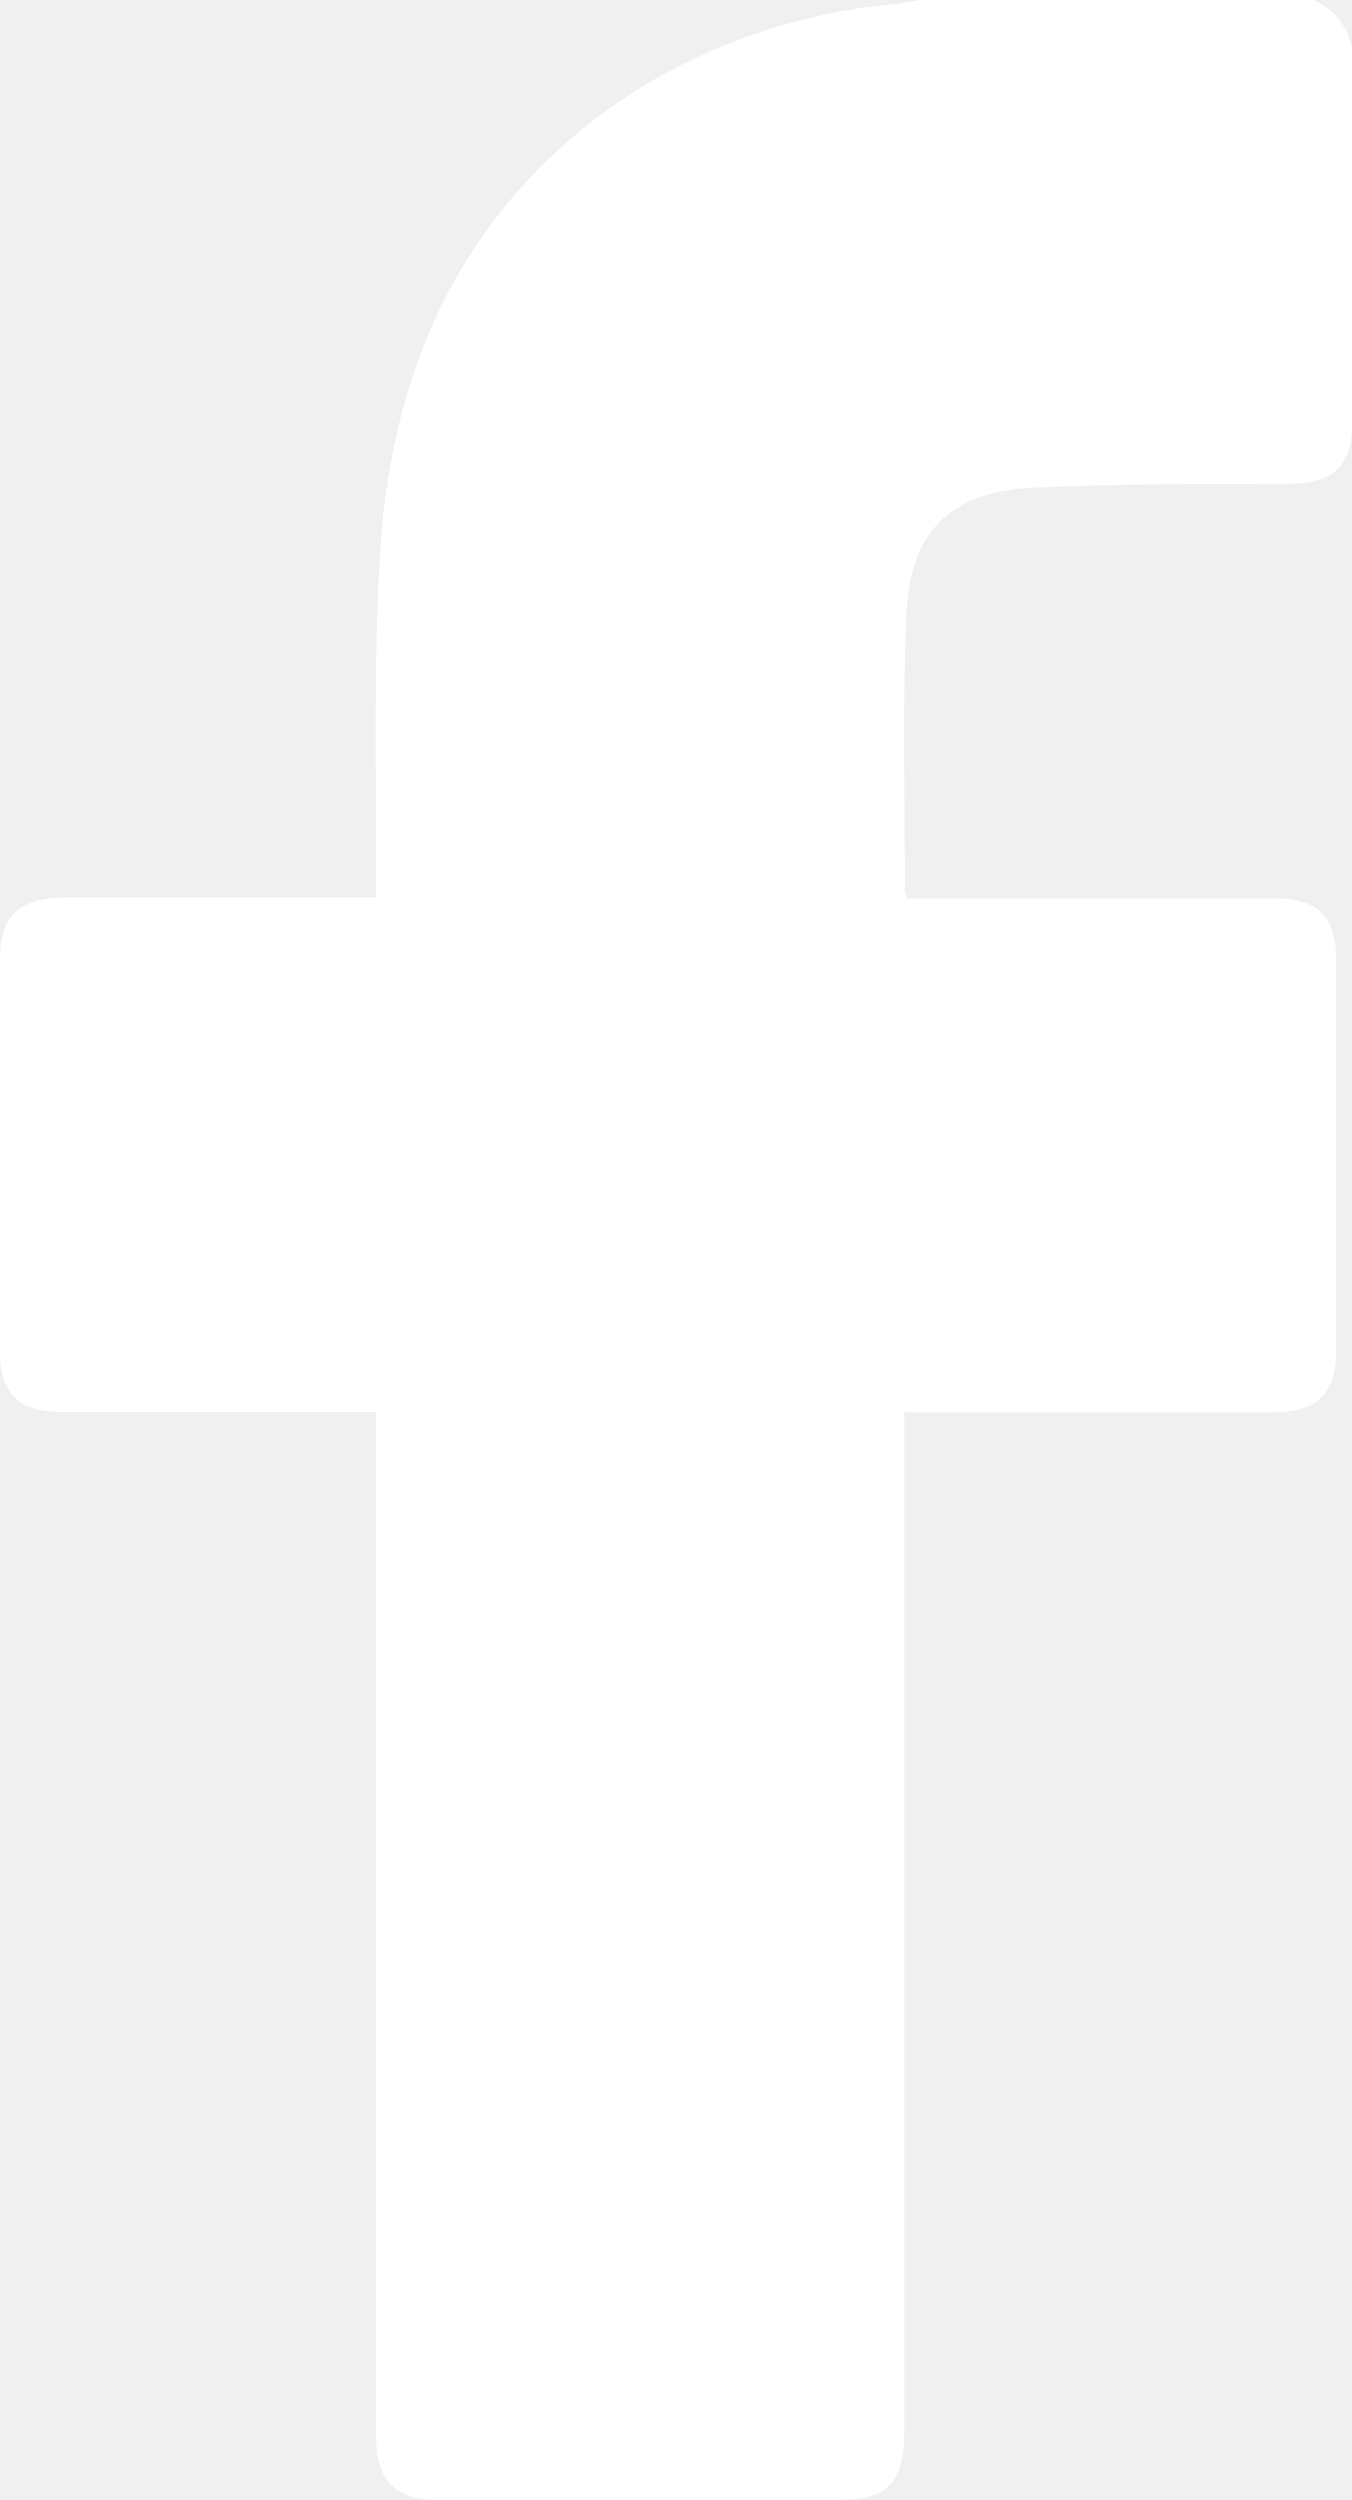
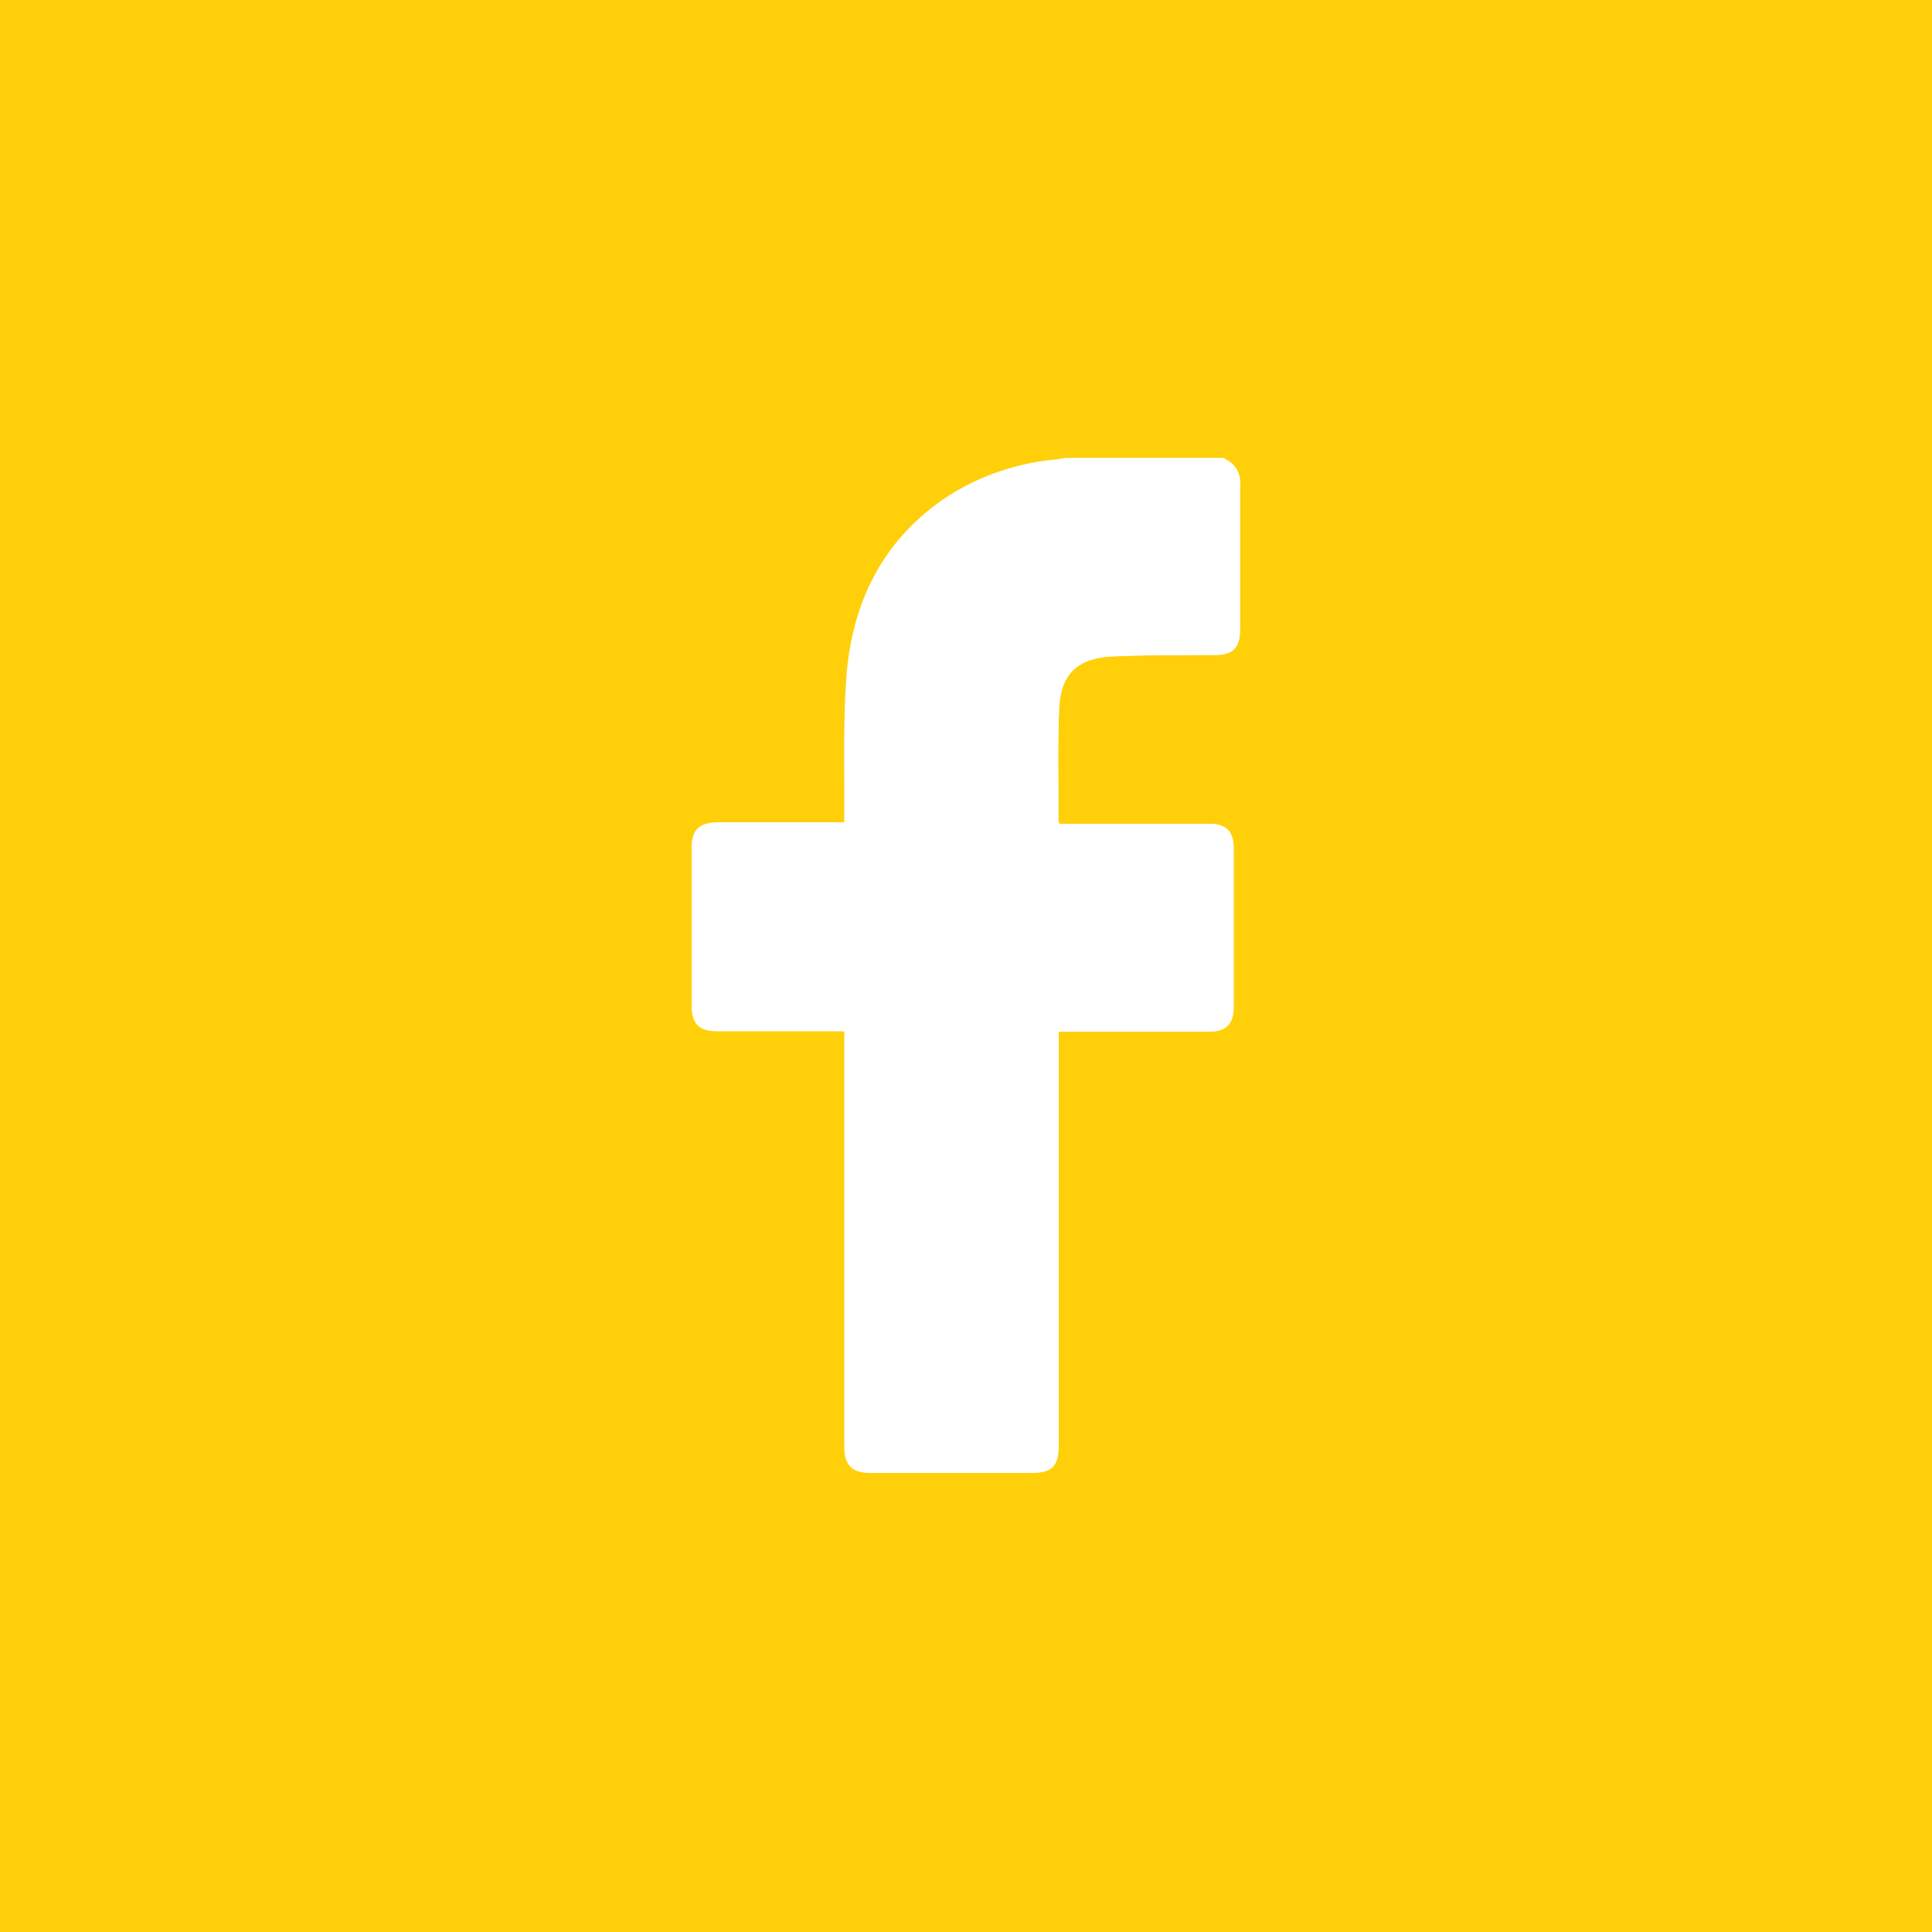
- <svg xmlns="http://www.w3.org/2000/svg" viewBox="0 0 52.13 96.42">
-   <defs>
-     <style>.cls-1{fill:#fff;}</style>
-   </defs>
-   <g id="Laag_2" data-name="Laag 2">
-     <g id="Laag_2-2" data-name="Laag 2">
-       <path class="cls-1" d="M35.54,0c-.34.05-.68.12-1,.16A22.53,22.53,0,0,0,23.88,3.91C17.92,8.05,15.17,14,14.69,21c-.29,4.19-.13,8.4-.17,12.61,0,.31,0,.63,0,1H2.39C.68,34.68,0,35.35,0,37.05q0,7.51,0,15c0,1.68.71,2.38,2.4,2.38H14.51v1.1q0,19.2,0,38.41c0,1.72.72,2.44,2.43,2.45H32.29c1.92,0,2.58-.67,2.58-2.62q0-19.16,0-38.33v-1H49.09c1.73,0,2.44-.7,2.44-2.44q0-7.47,0-14.95c0-1.71-.69-2.4-2.38-2.4H35c-.06-.14-.1-.19-.1-.24,0-3.59-.1-7.18.06-10.76.14-3.14,1.72-4.7,4.87-4.87,3.31-.18,6.64-.12,10-.15,1.63,0,2.33-.71,2.33-2.36,0-4.58,0-9.16,0-13.74A2.45,2.45,0,0,0,50.64,0" />
-       <path class="cls-1" d="M50.64,0a2.45,2.45,0,0,1,1.48,2.56c0,4.58,0,9.16,0,13.74,0,1.65-.69,2.34-2.33,2.36-3.32,0-6.64,0-10,.15-3.15.17-4.73,1.73-4.87,4.87-.16,3.58-.05,7.17-.06,10.76,0,0,0,.09.1.24H49.15c1.69,0,2.38.69,2.38,2.4q0,7.47,0,14.95c0,1.74-.71,2.44-2.44,2.44H34.87v1q0,19.16,0,38.33c0,2-.66,2.62-2.58,2.62H16.95c-1.71,0-2.43-.72-2.43-2.45q0-19.2,0-38.41v-1.1H2.4c-1.69,0-2.4-.71-2.4-2.38q0-7.51,0-15c0-1.7.68-2.37,2.39-2.37H14.51c0-.4,0-.72,0-1,0-4.2-.11-8.42.17-12.61.48-7,3.23-13,9.19-17.13A22.53,22.53,0,0,1,34.51.16c.34,0,.68-.11,1-.16Z" />
+ <svg xmlns="http://www.w3.org/2000/svg" version="1.1" id="Layer_1" x="0px" y="0px" viewBox="0 0 500 500" style="enable-background:new 0 0 500 500;" xml:space="preserve">
+   <style type="text/css">
+ 	.st0{fill:#FFD00A;}
+ 	.st1{fill:#FFFFFF;}
+ </style>
+   <rect class="st0" width="500" height="500" />
+   <g id="Laag_2">
+     <g id="Laag_2-2">
+       <path class="st1" d="M275.7,118.7c-0.9,0.1-1.9,0.3-2.7,0.4c-10.4,0.9-20.4,4.4-29,10.2c-16.2,11.3-23.7,27.5-25,46.5    c-0.8,11.4-0.4,22.9-0.5,34.3c0,0.8,0,1.7,0,2.7h-33c-4.7,0.2-6.5,2-6.5,6.6c0,13.6,0,27.3,0,40.9c0,4.6,1.9,6.5,6.5,6.5h33v3    c0,34.9,0,69.7,0,104.6c0,4.7,2,6.6,6.6,6.7h41.8c5.2,0,7-1.8,7-7.1c0-34.8,0-69.6,0-104.4V267h38.7c4.7,0,6.6-1.9,6.6-6.6    c0-13.6,0-27.1,0-40.7c0-4.7-1.9-6.5-6.5-6.5h-38.5c-0.2-0.4-0.3-0.5-0.3-0.7c0-9.8-0.3-19.6,0.2-29.3c0.4-8.6,4.7-12.8,13.3-13.3    c9-0.5,18.1-0.3,27.2-0.4c4.4,0,6.3-1.9,6.3-6.4c0-12.5,0-24.9,0-37.4c0.3-3-1.4-5.8-4.1-6.9" />
+       <path class="st1" d="M316.9,118.7c2.8,1.2,4.4,4,4,7c0,12.5,0,24.9,0,37.4c0,4.5-1.9,6.4-6.3,6.4c-9,0-18.1,0-27.2,0.4    c-8.6,0.5-12.9,4.7-13.3,13.3c-0.4,9.7-0.1,19.5-0.2,29.3c0,0,0,0.2,0.3,0.7h38.6c4.6,0,6.5,1.9,6.5,6.5c0,13.6,0,27.1,0,40.7    c0,4.7-1.9,6.6-6.6,6.6h-38.7v2.7c0,34.8,0,69.6,0,104.4c0,5.4-1.8,7.1-7,7.1h-41.8c-4.7,0-6.6-2-6.6-6.7c0-34.9,0-69.7,0-104.6    v-3h-33c-4.6,0-6.5-1.9-6.5-6.5c0-13.6,0-27.3,0-40.9c0-4.6,1.9-6.5,6.5-6.5h33c0-1.1,0-2,0-2.7c0-11.4-0.3-22.9,0.5-34.3    c1.3-19.1,8.8-35.4,25-46.7c8.6-5.9,18.6-9.4,29-10.4c0.9,0,1.9-0.3,2.7-0.4H316.9z" />
    </g>
  </g>
</svg>
